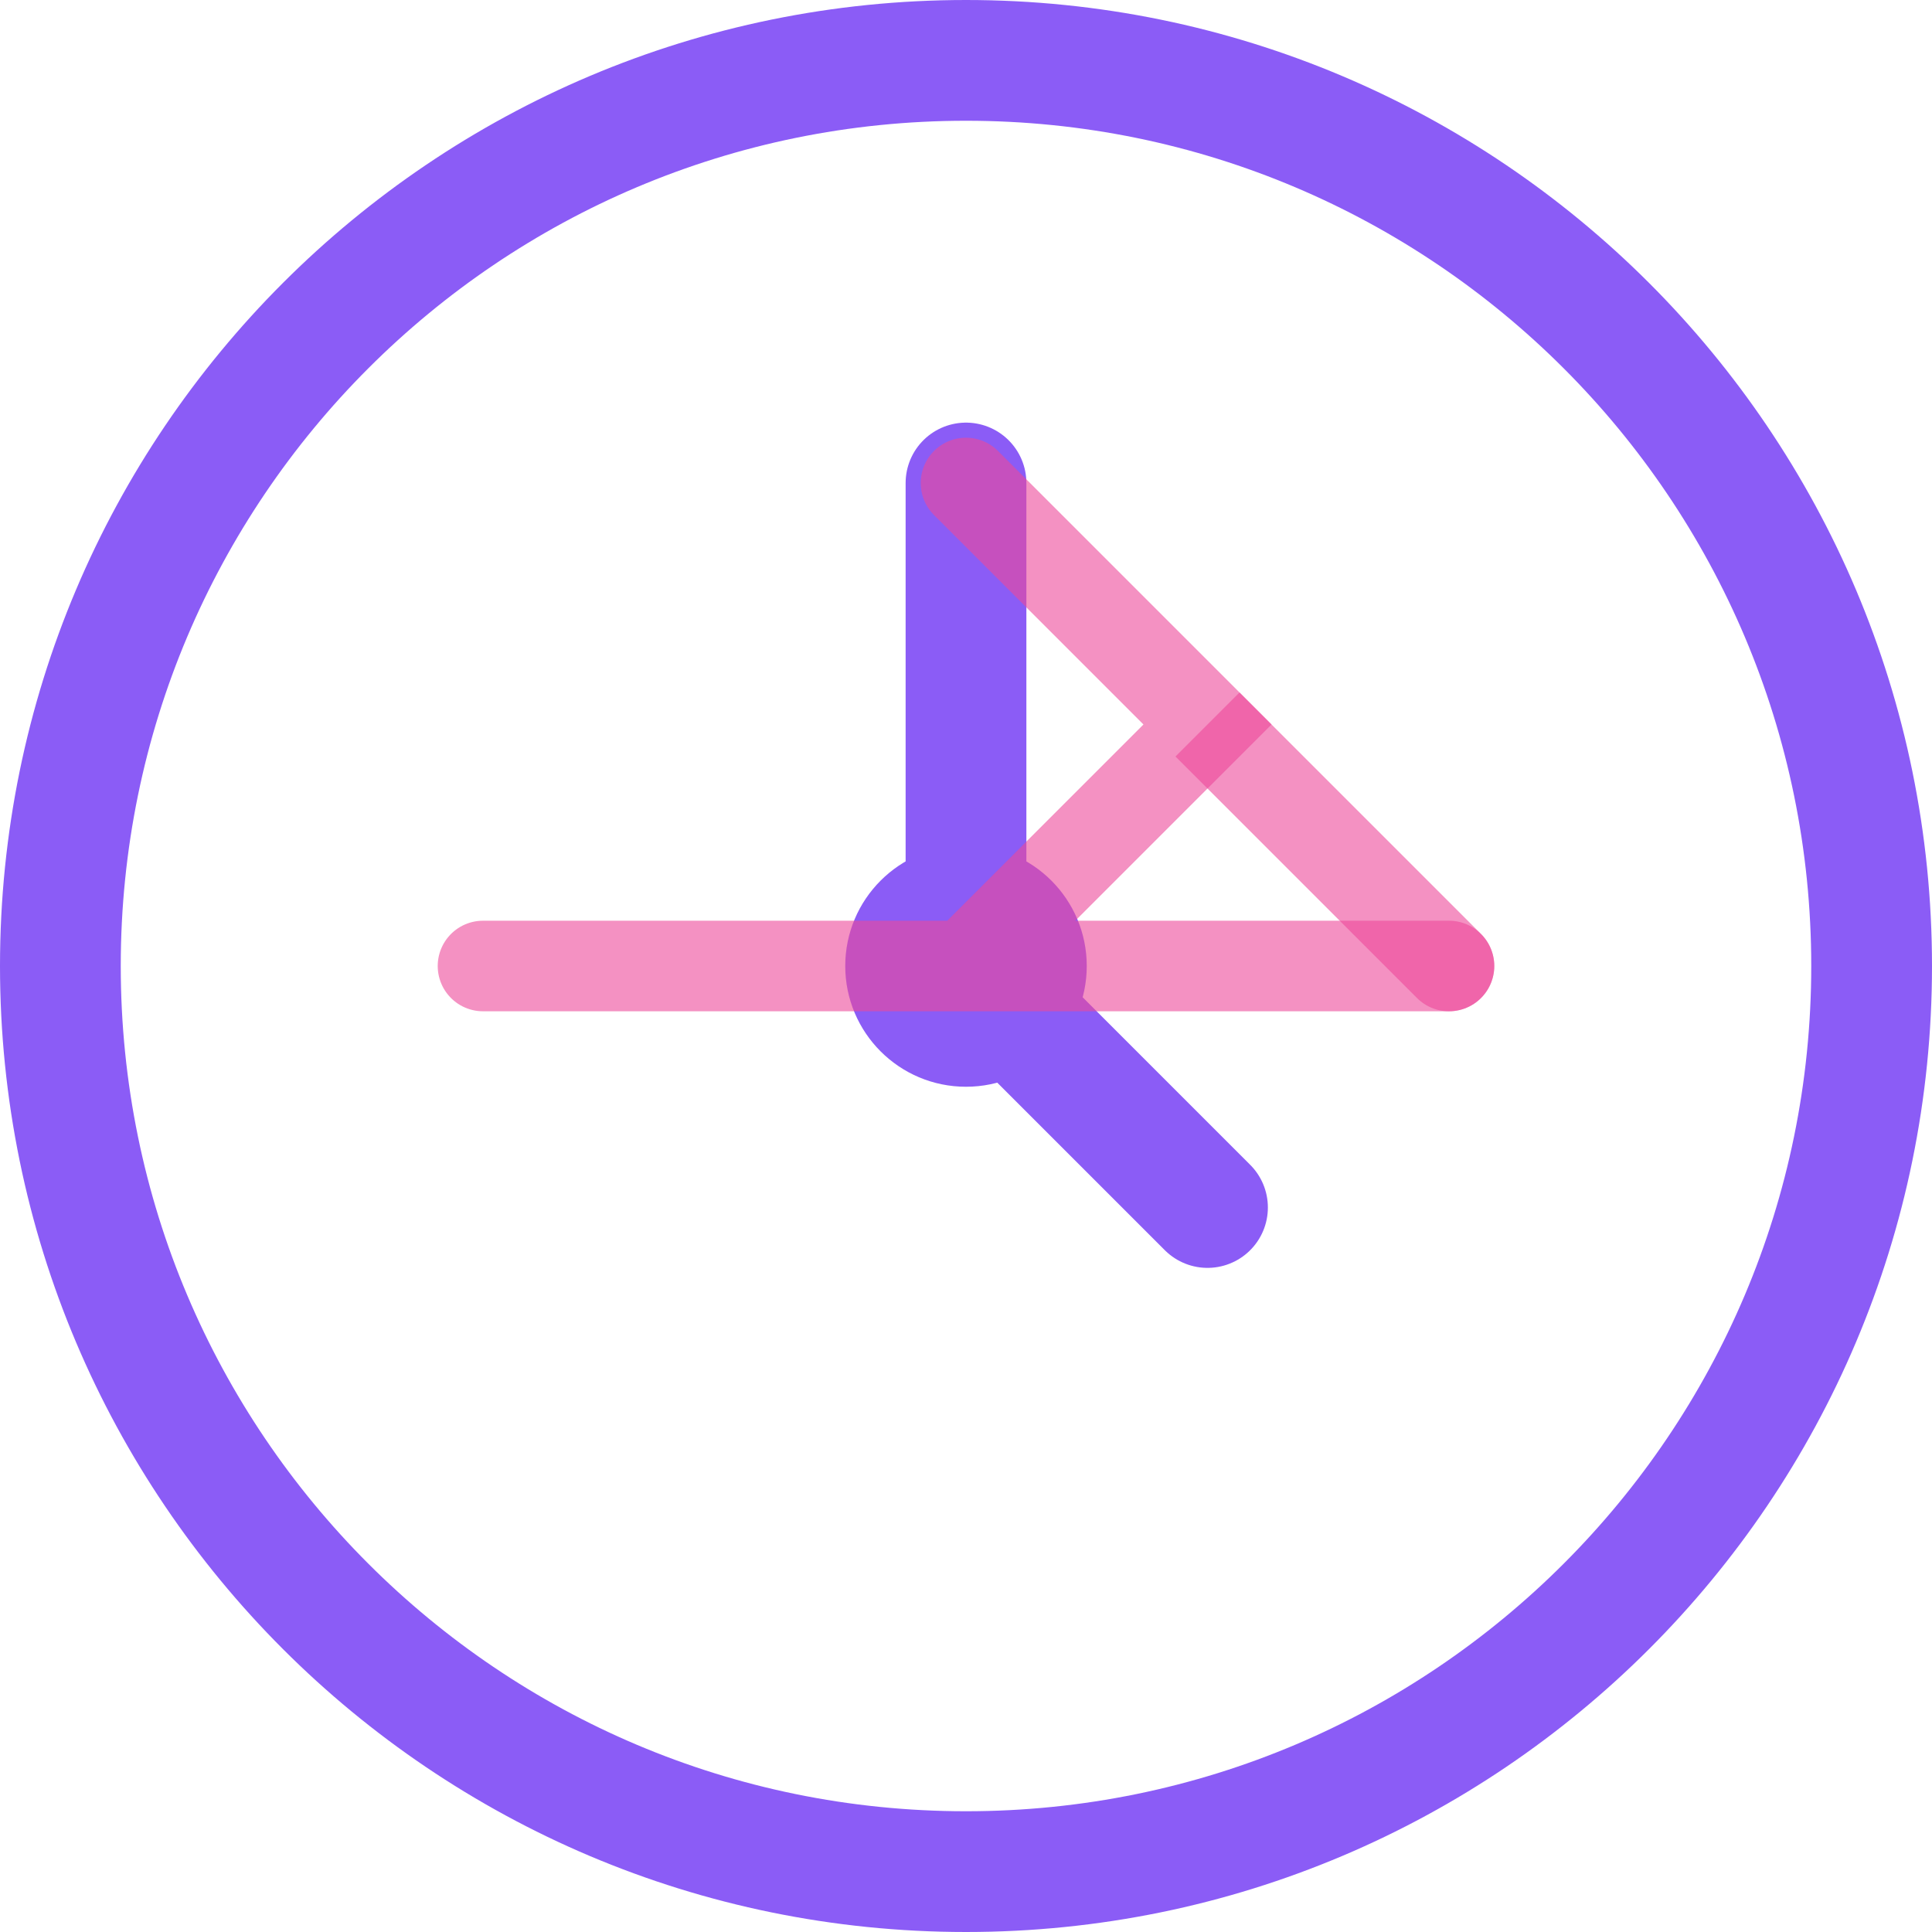
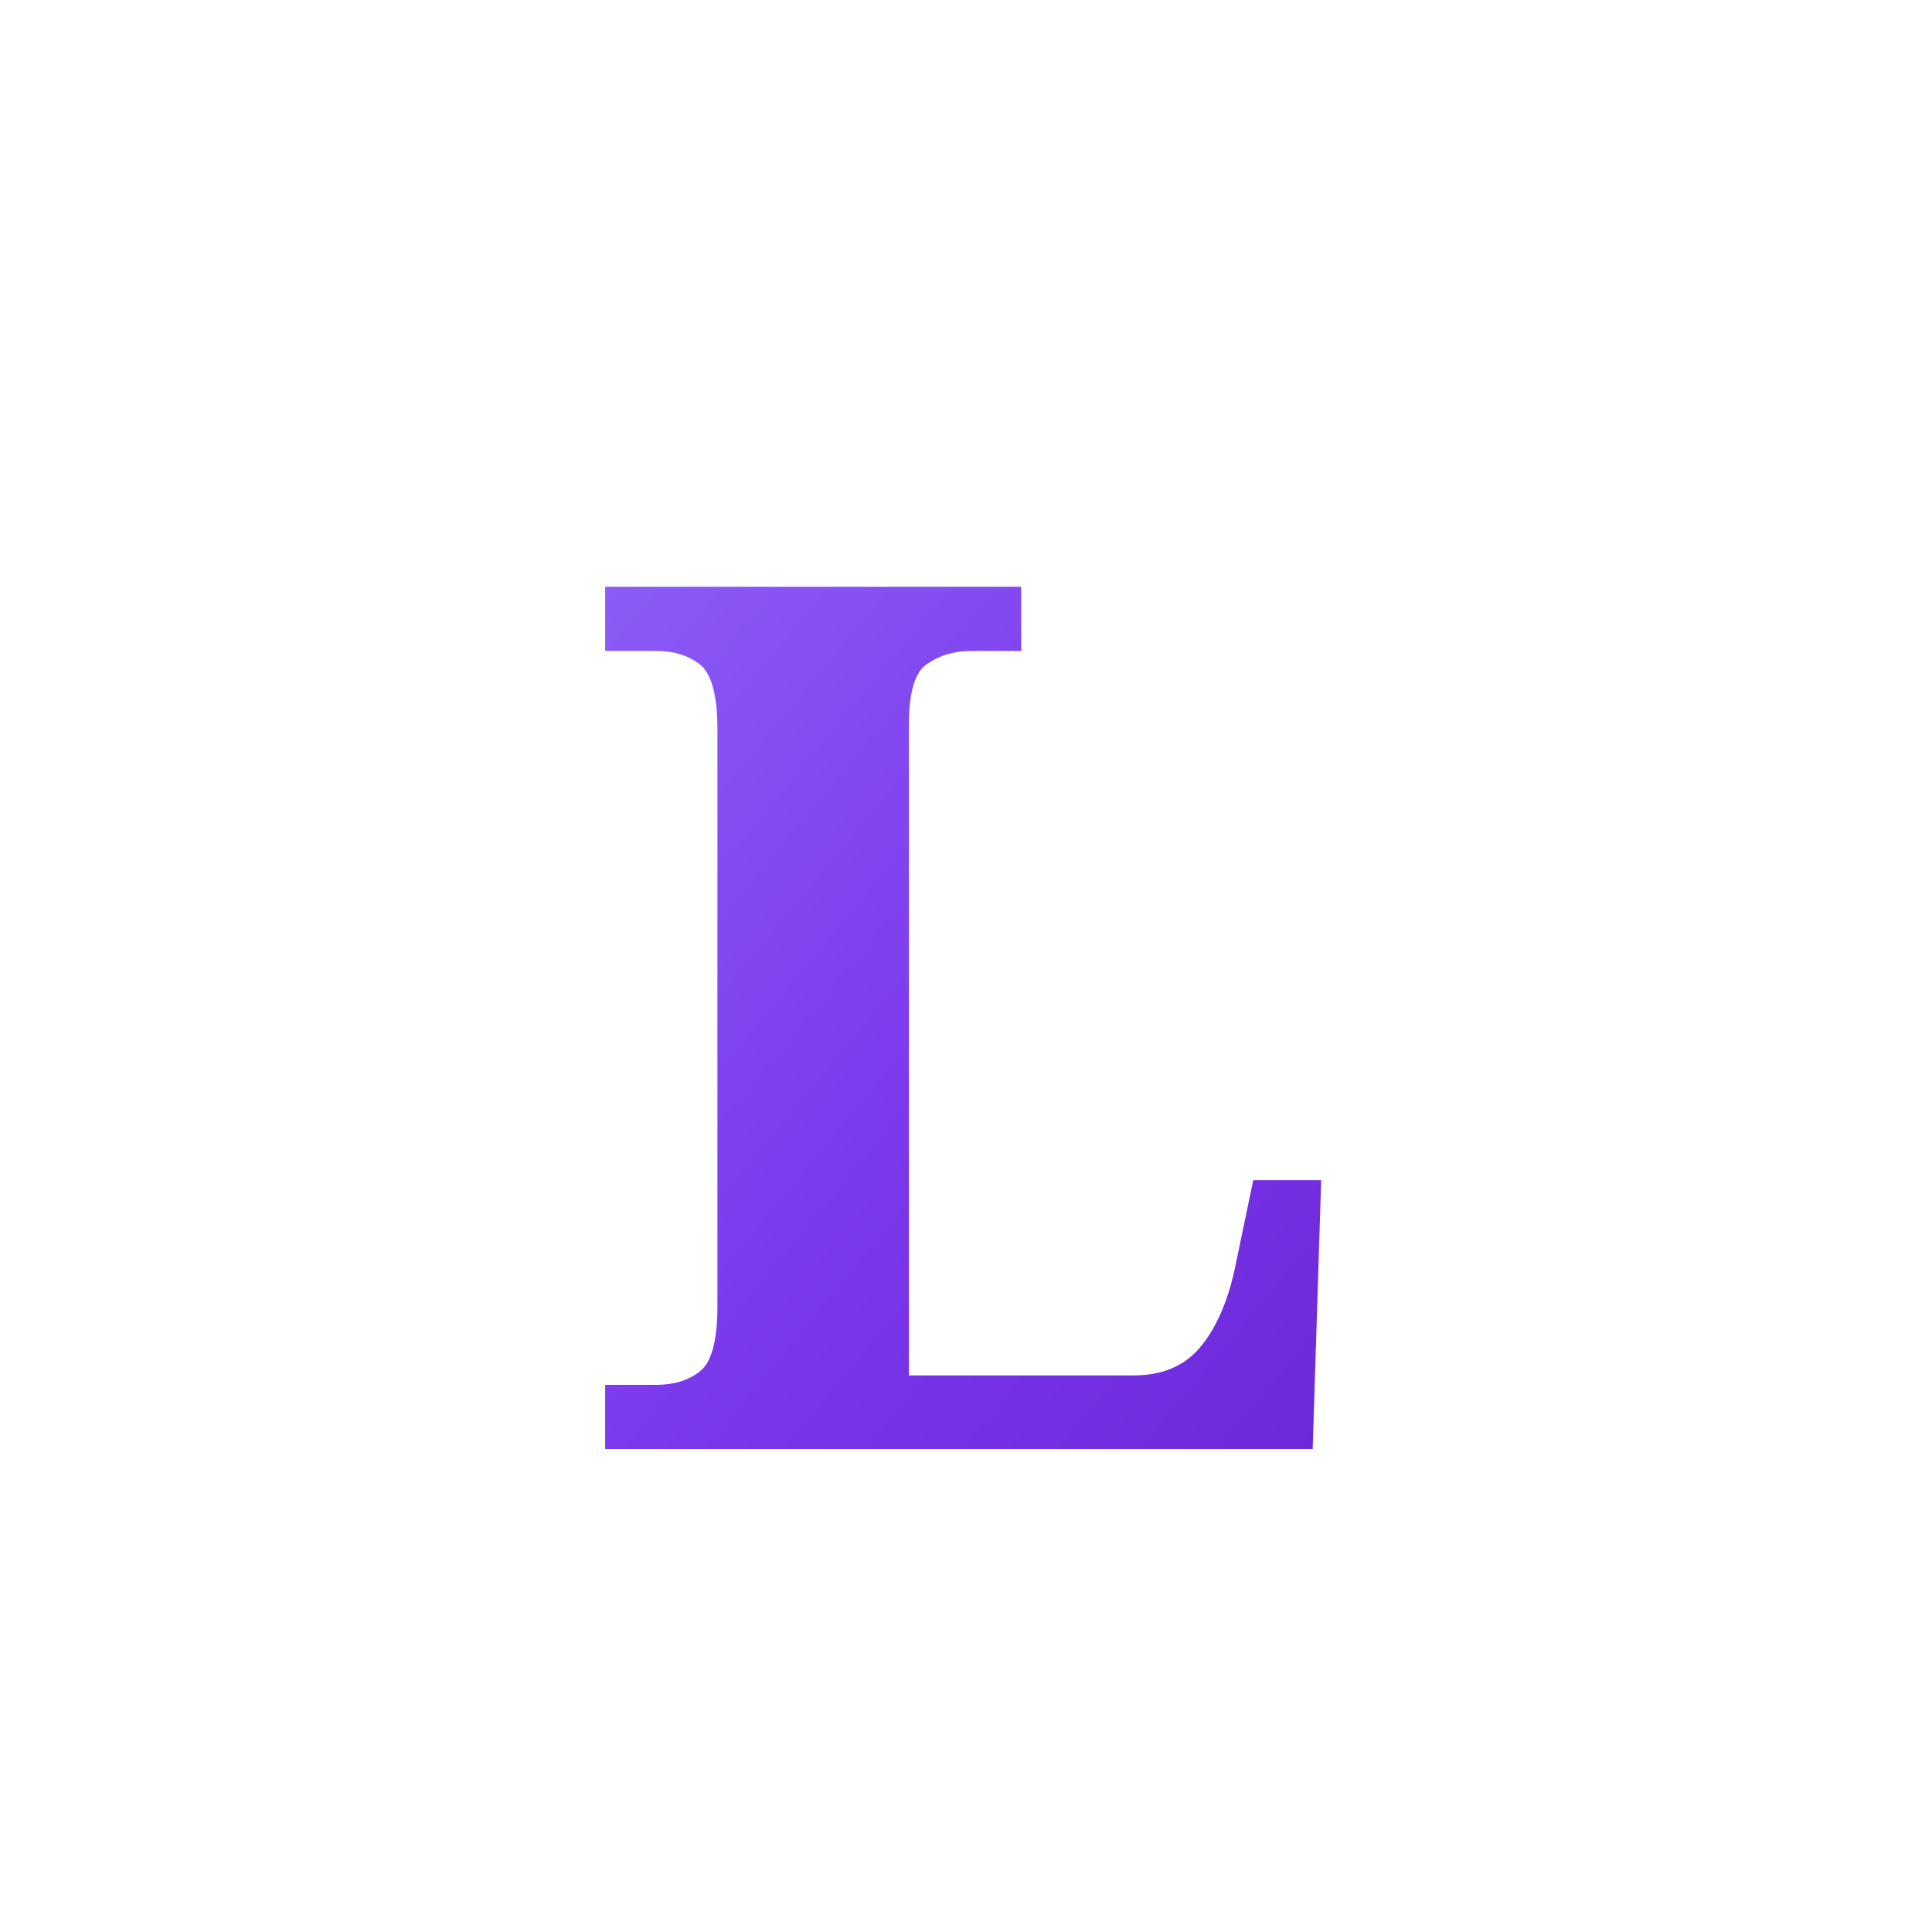
<svg xmlns="http://www.w3.org/2000/svg" viewBox="0 0 32 32" fill="none">
-   <circle cx="16" cy="16" r="15" stroke="#8b5cf6" stroke-width="2" />
-   <path d="M16 8v8l4 4" stroke="#8b5cf6" stroke-width="2" stroke-linecap="round" />
-   <circle cx="16" cy="16" r="2" fill="#8b5cf6" />
-   <path d="M8 16h16M16 8l4 4-4 4" stroke="#ec4899" stroke-width="1.5" stroke-linecap="round" opacity="0.6" />
-   <path d="M24 16l-4-4 4 4" stroke="#ec4899" stroke-width="1.5" stroke-linecap="round" opacity="0.6" />
+   <defs>
+     <linearGradient id="lGradient" x1="0%" y1="0%" x2="100%" y2="100%">
+       <stop offset="0%" style="stop-color:#8b5cf6;stop-opacity:1" />
+       <stop offset="50%" style="stop-color:#7c3aed;stop-opacity:1" />
+       <stop offset="100%" style="stop-color:#6d28d9;stop-opacity:1" />
+     </linearGradient>
+   </defs>
+   <text x="16" y="24" font-family="Crimson Pro, serif" font-size="20" font-weight="600" text-anchor="middle" fill="url(#lGradient)">L</text>
</svg>
